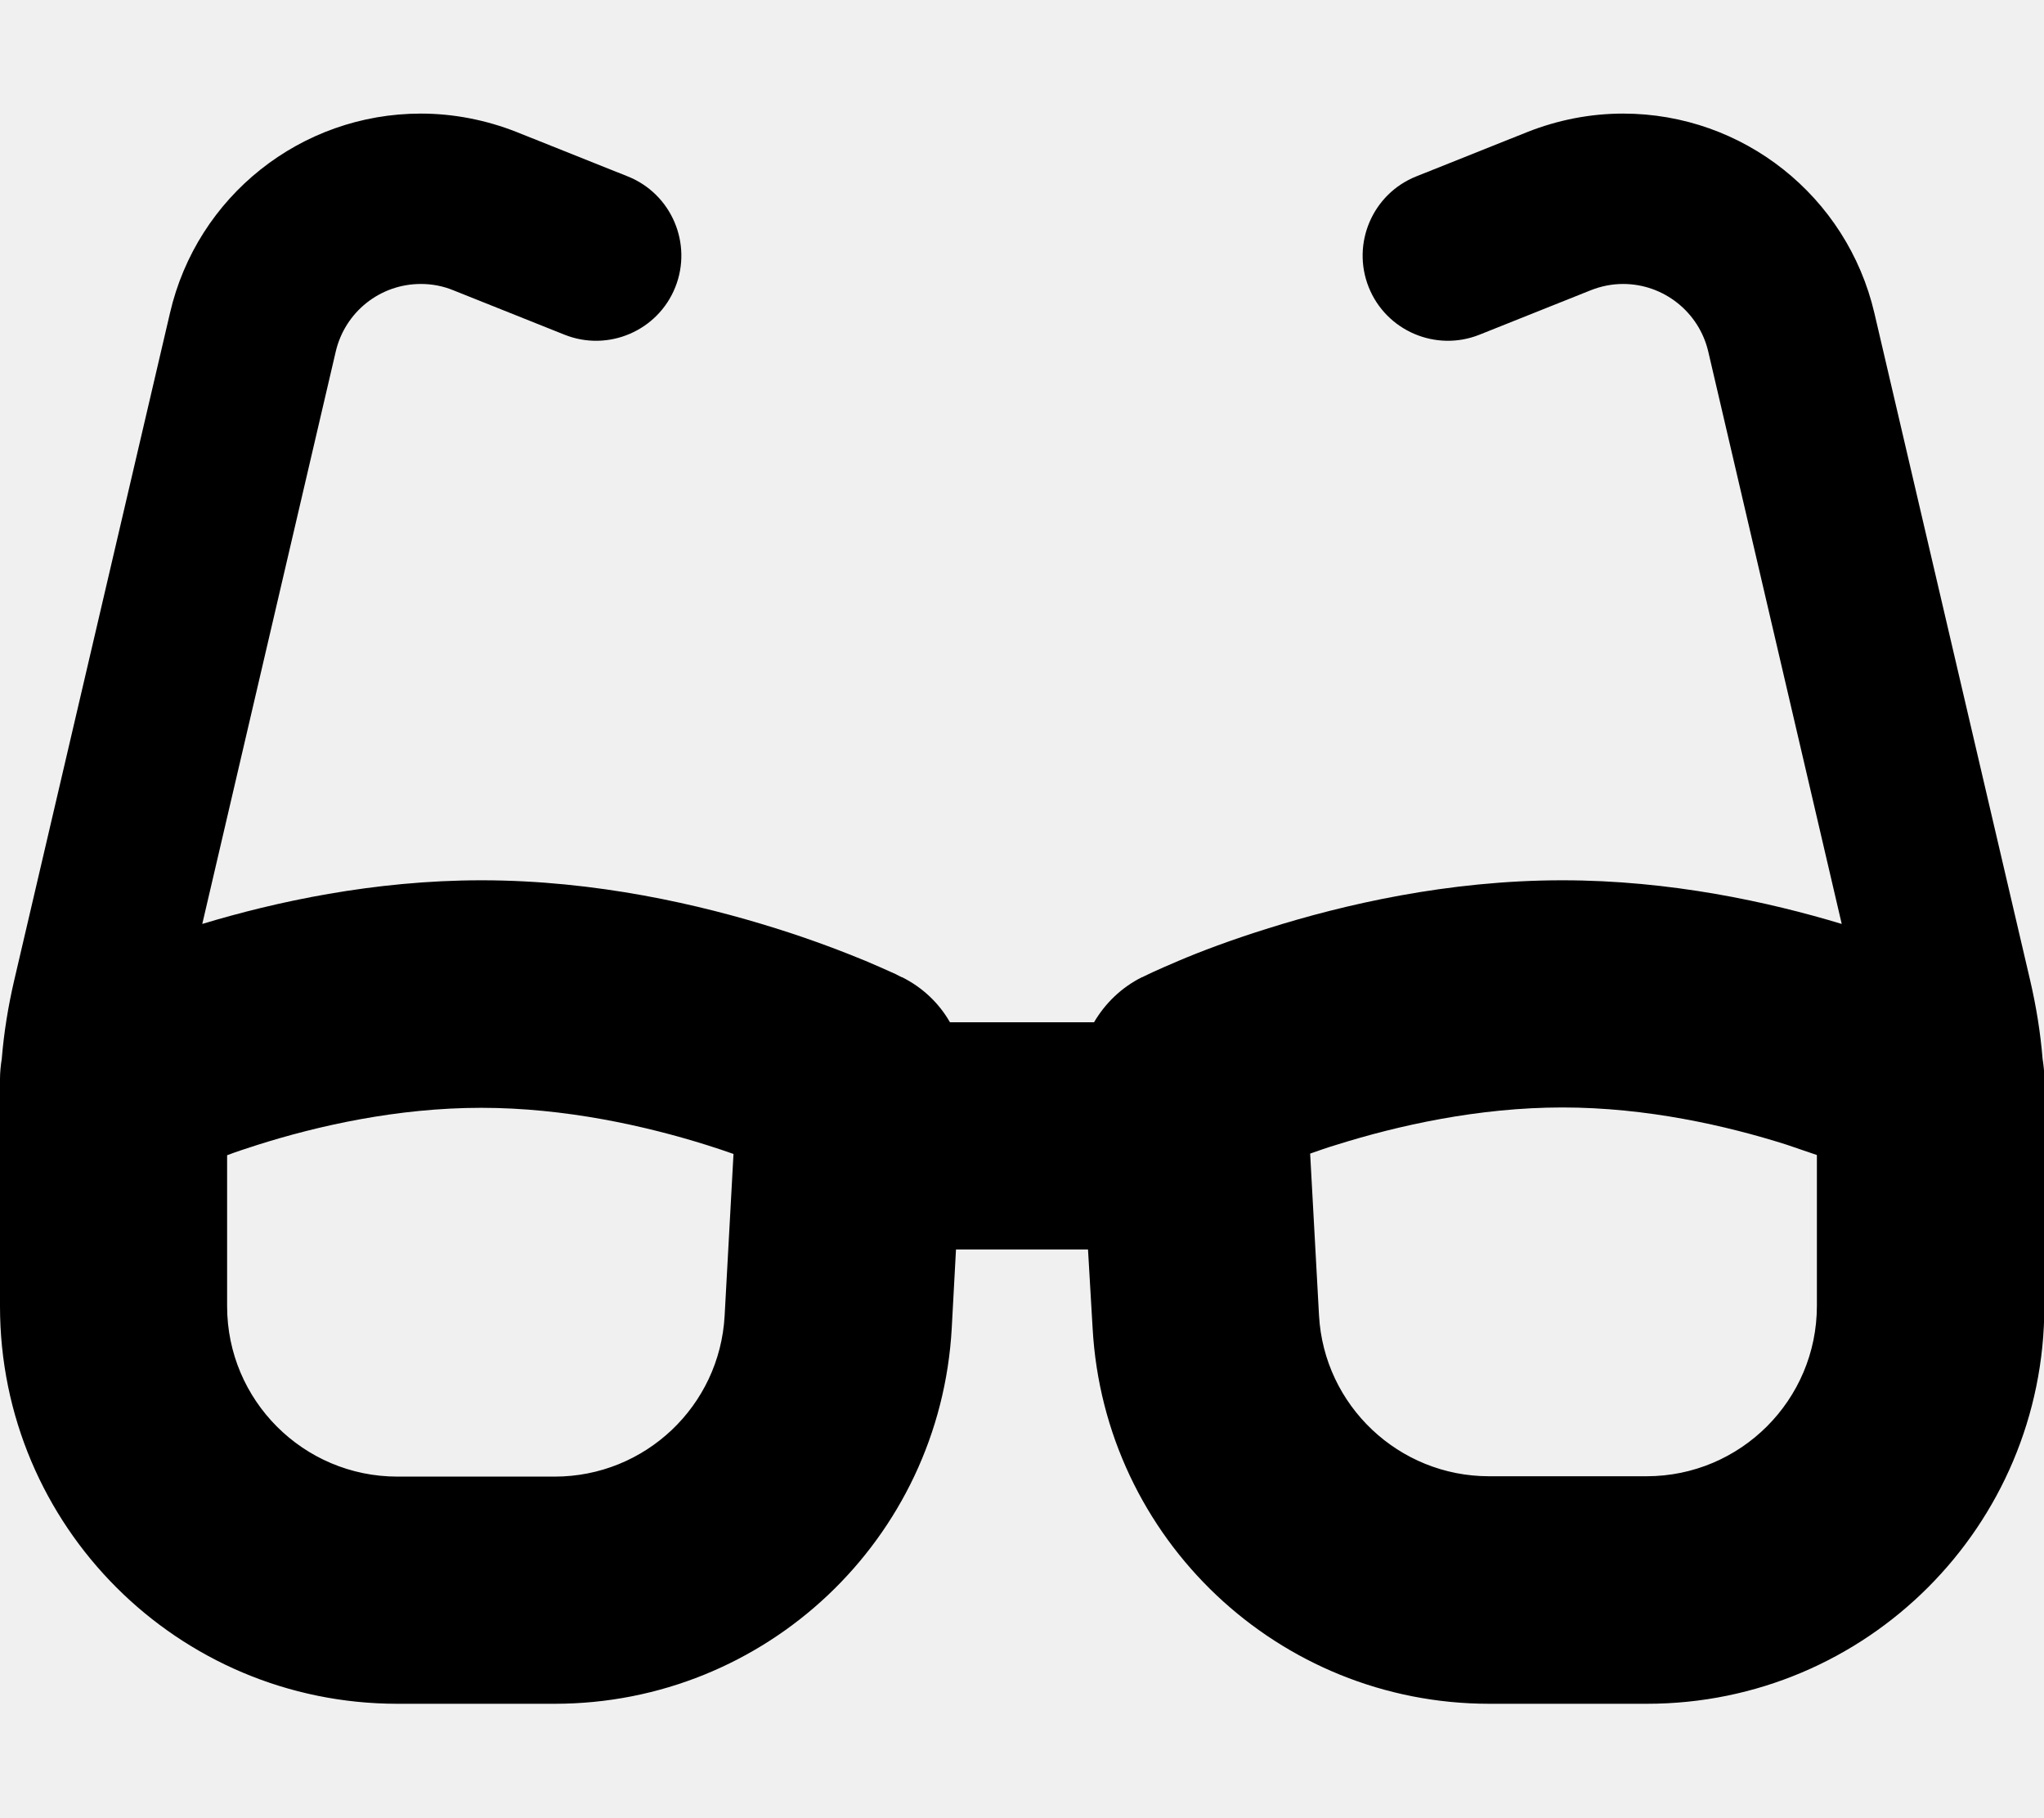
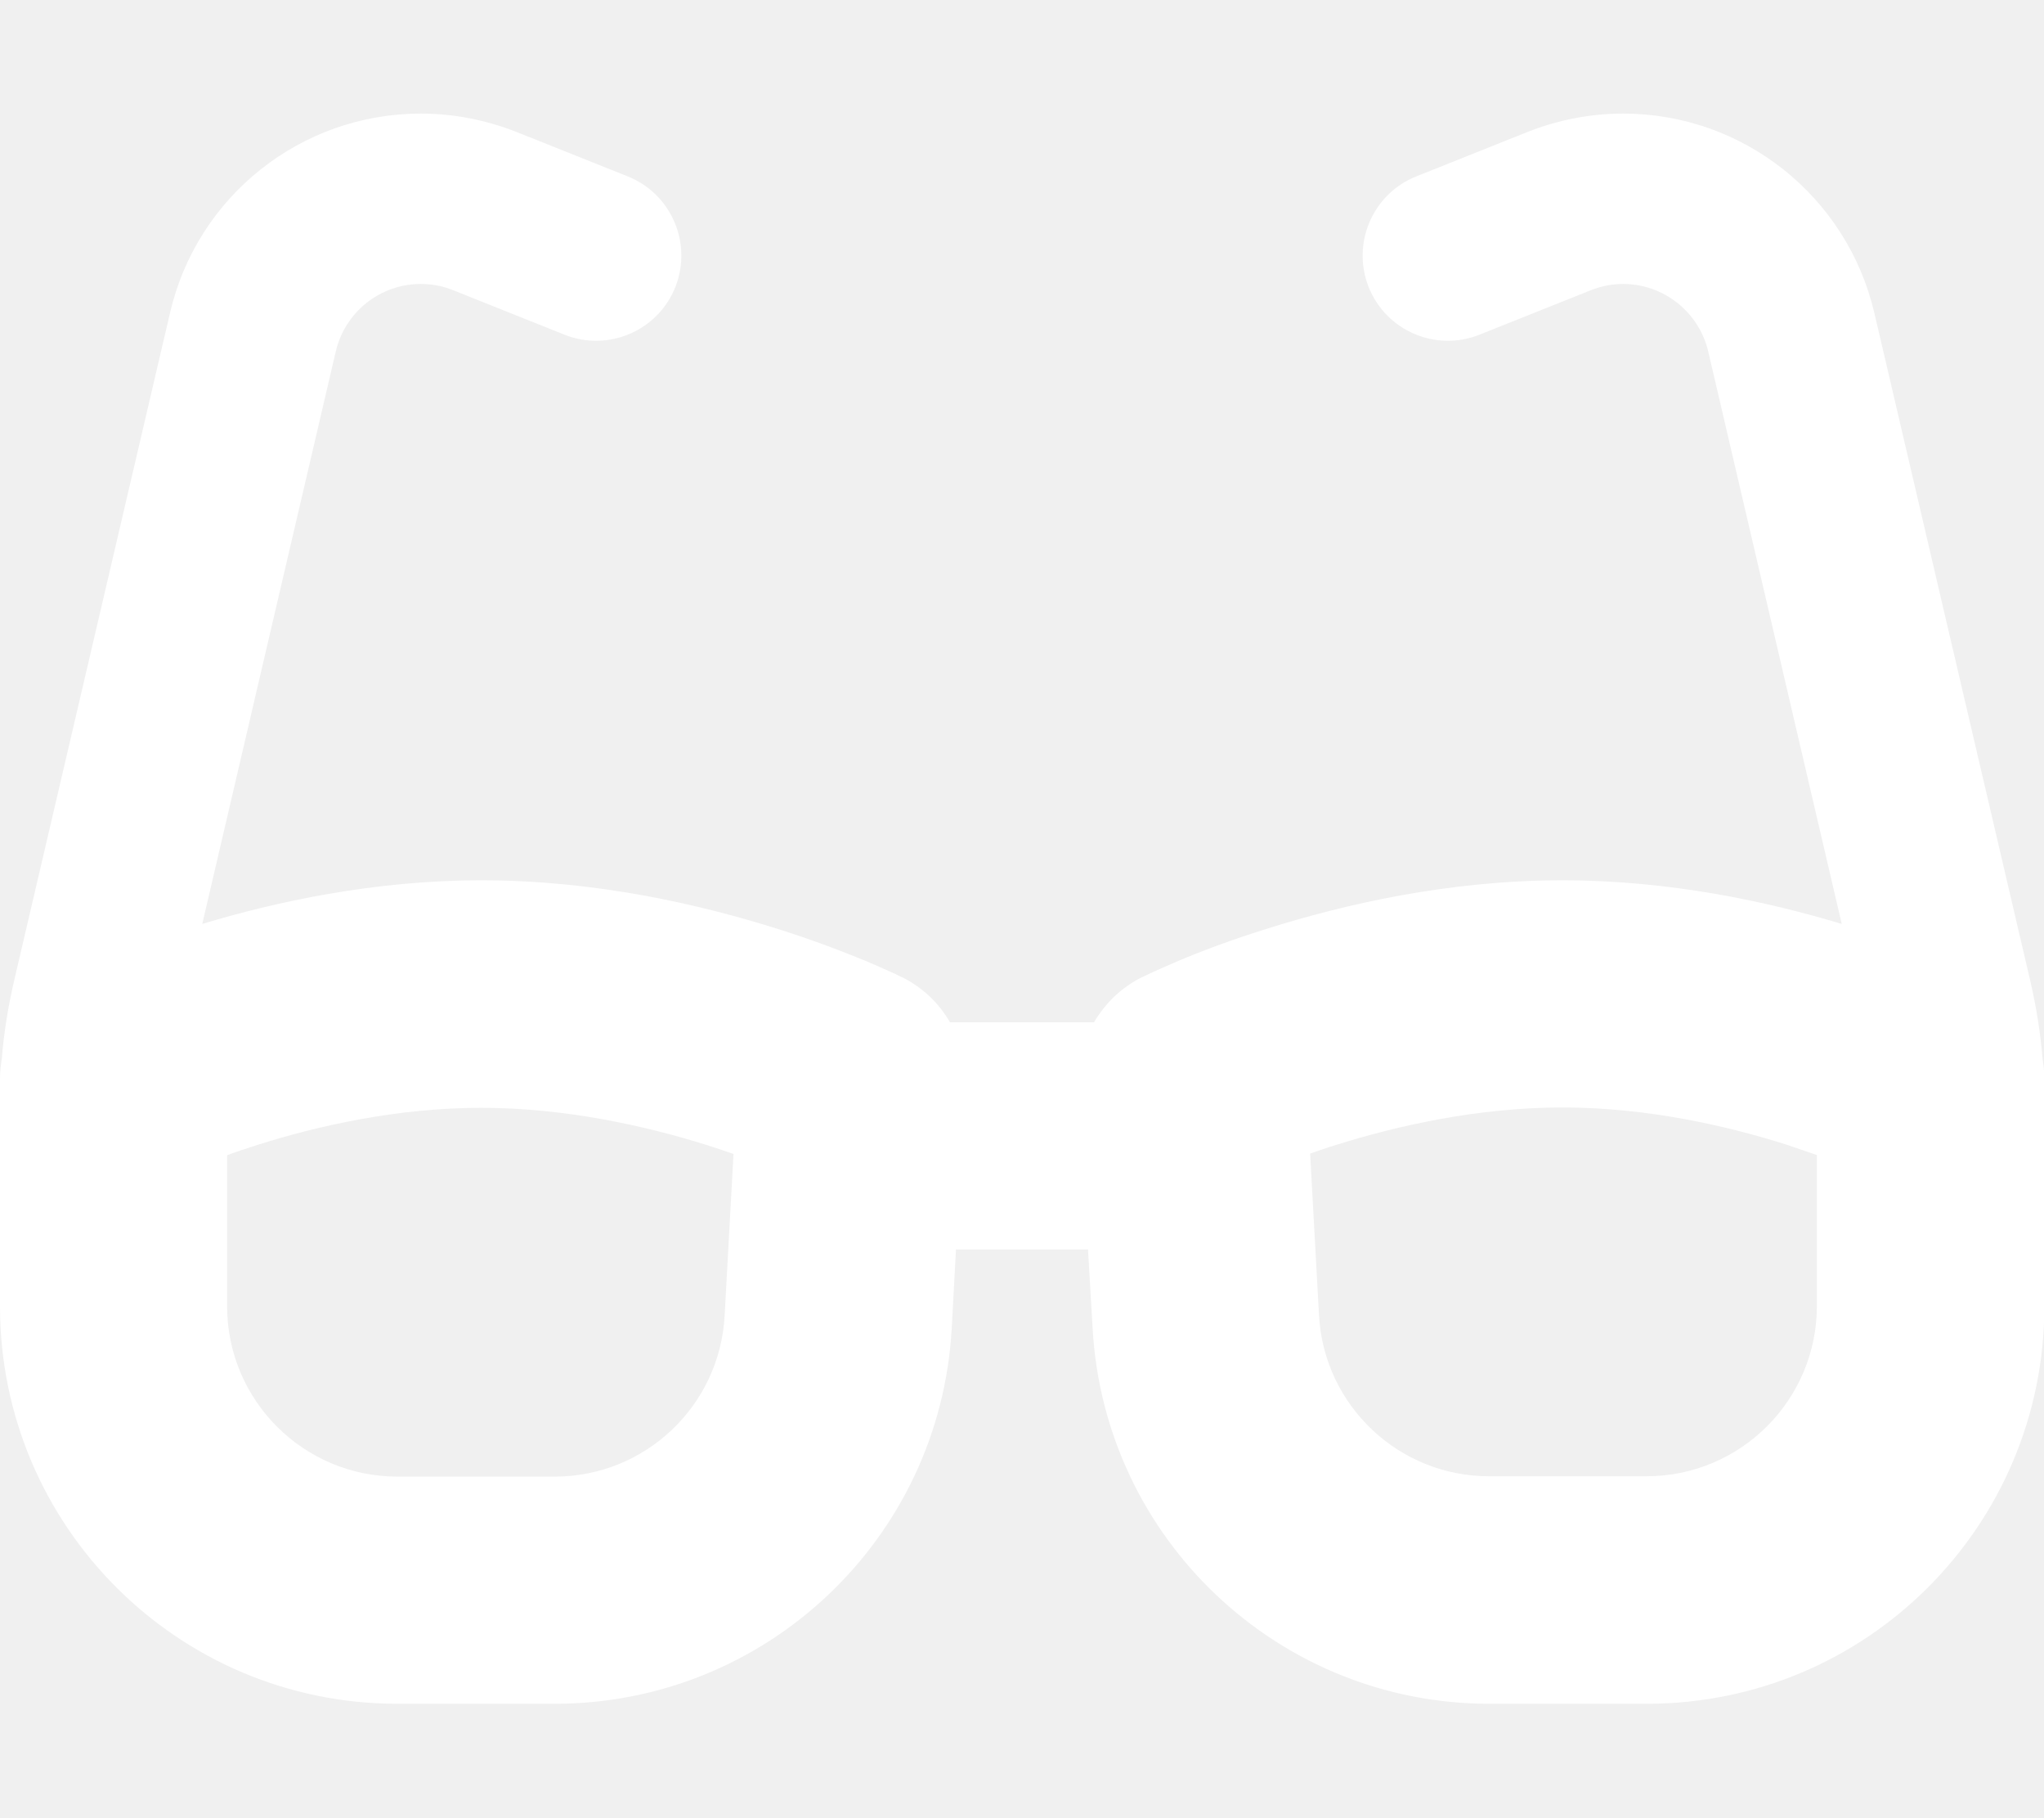
<svg xmlns="http://www.w3.org/2000/svg" viewBox="0 0 576 512">
-   <path d="M118.6 80c-11.5 0-21.4 7.9-24 19.1L57 260.3c20.5-6.2 48.3-12.3 78.7-12.3c32.3 0 61.8 6.9 82.8 13.5c10.6 3.3 19.3 6.7 25.4 9.2c3.1 1.3 5.5 2.4 7.3 3.2c.9 .4 1.6 .7 2.1 1l.6 .3 .2 .1 .1 0 0 0 0 0s0 0-6.3 12.7h0l6.3-12.7c5.8 2.9 10.4 7.3 13.5 12.7h40.6c3.1-5.3 7.7-9.8 13.5-12.7l6.3 12.7h0c-6.3-12.7-6.3-12.7-6.3-12.7l0 0 0 0 .1 0 .2-.1 .6-.3c.5-.2 1.2-.6 2.1-1c1.8-.8 4.2-1.9 7.3-3.2c6.1-2.6 14.8-5.9 25.4-9.2c21-6.6 50.4-13.5 82.8-13.5c30.4 0 58.2 6.1 78.7 12.3L481.4 99.1c-2.6-11.2-12.6-19.1-24-19.1c-3.1 0-6.2 .6-9.2 1.8L416.9 94.3c-12.3 4.9-26.3-1.1-31.2-13.4s1.1-26.3 13.4-31.2l31.3-12.5c8.6-3.4 17.7-5.2 27-5.2c33.8 0 63.1 23.3 70.8 56.2l43.9 188c1.7 7.3 2.9 14.7 3.5 22.1c.3 1.9 .5 3.8 .5 5.7v6.7V352v16c0 61.9-50.1 112-112 112H419.7c-59.4 0-108.5-46.4-111.8-105.8L306.6 352H269.4l-1.2 22.2C264.9 433.6 215.8 480 156.3 480H112C50.1 480 0 429.9 0 368V352 310.7 304c0-1.9 .2-3.8 .5-5.7c.6-7.4 1.8-14.8 3.5-22.1l43.9-188C55.5 55.3 84.8 32 118.6 32c9.2 0 18.4 1.8 27 5.2l31.3 12.5c12.3 4.9 18.3 18.9 13.4 31.2s-18.9 18.3-31.2 13.4L127.8 81.8c-2.9-1.2-6-1.8-9.2-1.8zM64 325.4V368c0 26.5 21.5 48 48 48h44.3c25.5 0 46.5-19.9 47.9-45.3l2.5-45.6c-2.3-.8-4.9-1.7-7.5-2.5c-17.2-5.4-39.9-10.5-63.6-10.5c-23.7 0-46.2 5.1-63.2 10.5c-3.1 1-5.9 1.9-8.5 2.9zM512 368V325.4c-2.6-.9-5.5-1.9-8.5-2.9c-17-5.4-39.5-10.5-63.2-10.5c-23.7 0-46.4 5.1-63.6 10.5c-2.7 .8-5.2 1.7-7.5 2.5l2.5 45.6c1.4 25.4 22.5 45.3 47.9 45.3H464c26.5 0 48-21.5 48-48z" />
+   <path fill="#FFFFFF" d="M118.6 80c-11.5 0-21.4 7.9-24 19.1L57 260.3c20.5-6.2 48.3-12.3 78.7-12.3c32.3 0 61.8 6.9 82.8 13.5c10.6 3.3 19.3 6.7 25.4 9.2c3.1 1.3 5.5 2.4 7.3 3.2c.9 .4 1.6 .7 2.1 1l.6 .3 .2 .1 .1 0 0 0 0 0s0 0-6.3 12.7h0l6.3-12.7c5.8 2.9 10.4 7.3 13.5 12.7h40.6c3.1-5.3 7.7-9.8 13.5-12.7l6.3 12.7h0c-6.3-12.7-6.3-12.7-6.3-12.7l0 0 0 0 .1 0 .2-.1 .6-.3c.5-.2 1.2-.6 2.1-1c1.8-.8 4.2-1.9 7.3-3.2c6.1-2.6 14.8-5.9 25.4-9.2c21-6.6 50.4-13.5 82.8-13.5c30.4 0 58.2 6.1 78.7 12.3L481.4 99.1c-2.6-11.2-12.6-19.1-24-19.1c-3.1 0-6.2 .6-9.2 1.8L416.9 94.3c-12.3 4.9-26.3-1.1-31.2-13.4s1.1-26.3 13.4-31.2l31.3-12.5c8.6-3.4 17.7-5.2 27-5.2c33.8 0 63.1 23.3 70.8 56.2l43.9 188c1.7 7.3 2.9 14.7 3.5 22.1c.3 1.9 .5 3.8 .5 5.7v6.7V352v16c0 61.9-50.1 112-112 112H419.7c-59.4 0-108.5-46.4-111.8-105.8L306.6 352H269.4l-1.2 22.2C264.9 433.6 215.8 480 156.3 480H112C50.1 480 0 429.9 0 368V352 310.7 304c0-1.9 .2-3.8 .5-5.7c.6-7.4 1.8-14.8 3.5-22.1l43.9-188C55.5 55.3 84.8 32 118.6 32c9.2 0 18.4 1.8 27 5.2l31.3 12.5c12.3 4.9 18.3 18.9 13.4 31.2s-18.9 18.3-31.2 13.4L127.8 81.8c-2.9-1.2-6-1.8-9.2-1.8zM64 325.4V368c0 26.5 21.5 48 48 48h44.3c25.5 0 46.5-19.9 47.9-45.3l2.5-45.6c-2.3-.8-4.9-1.7-7.5-2.5c-17.2-5.4-39.9-10.5-63.6-10.5c-23.7 0-46.2 5.1-63.2 10.5c-3.1 1-5.9 1.9-8.5 2.9zM512 368V325.4c-2.6-.9-5.5-1.9-8.5-2.9c-17-5.4-39.5-10.5-63.2-10.5c-23.7 0-46.4 5.1-63.6 10.5c-2.7 .8-5.2 1.7-7.5 2.5l2.5 45.6c1.4 25.4 22.5 45.3 47.9 45.3H464c26.5 0 48-21.5 48-48z" />
</svg>
